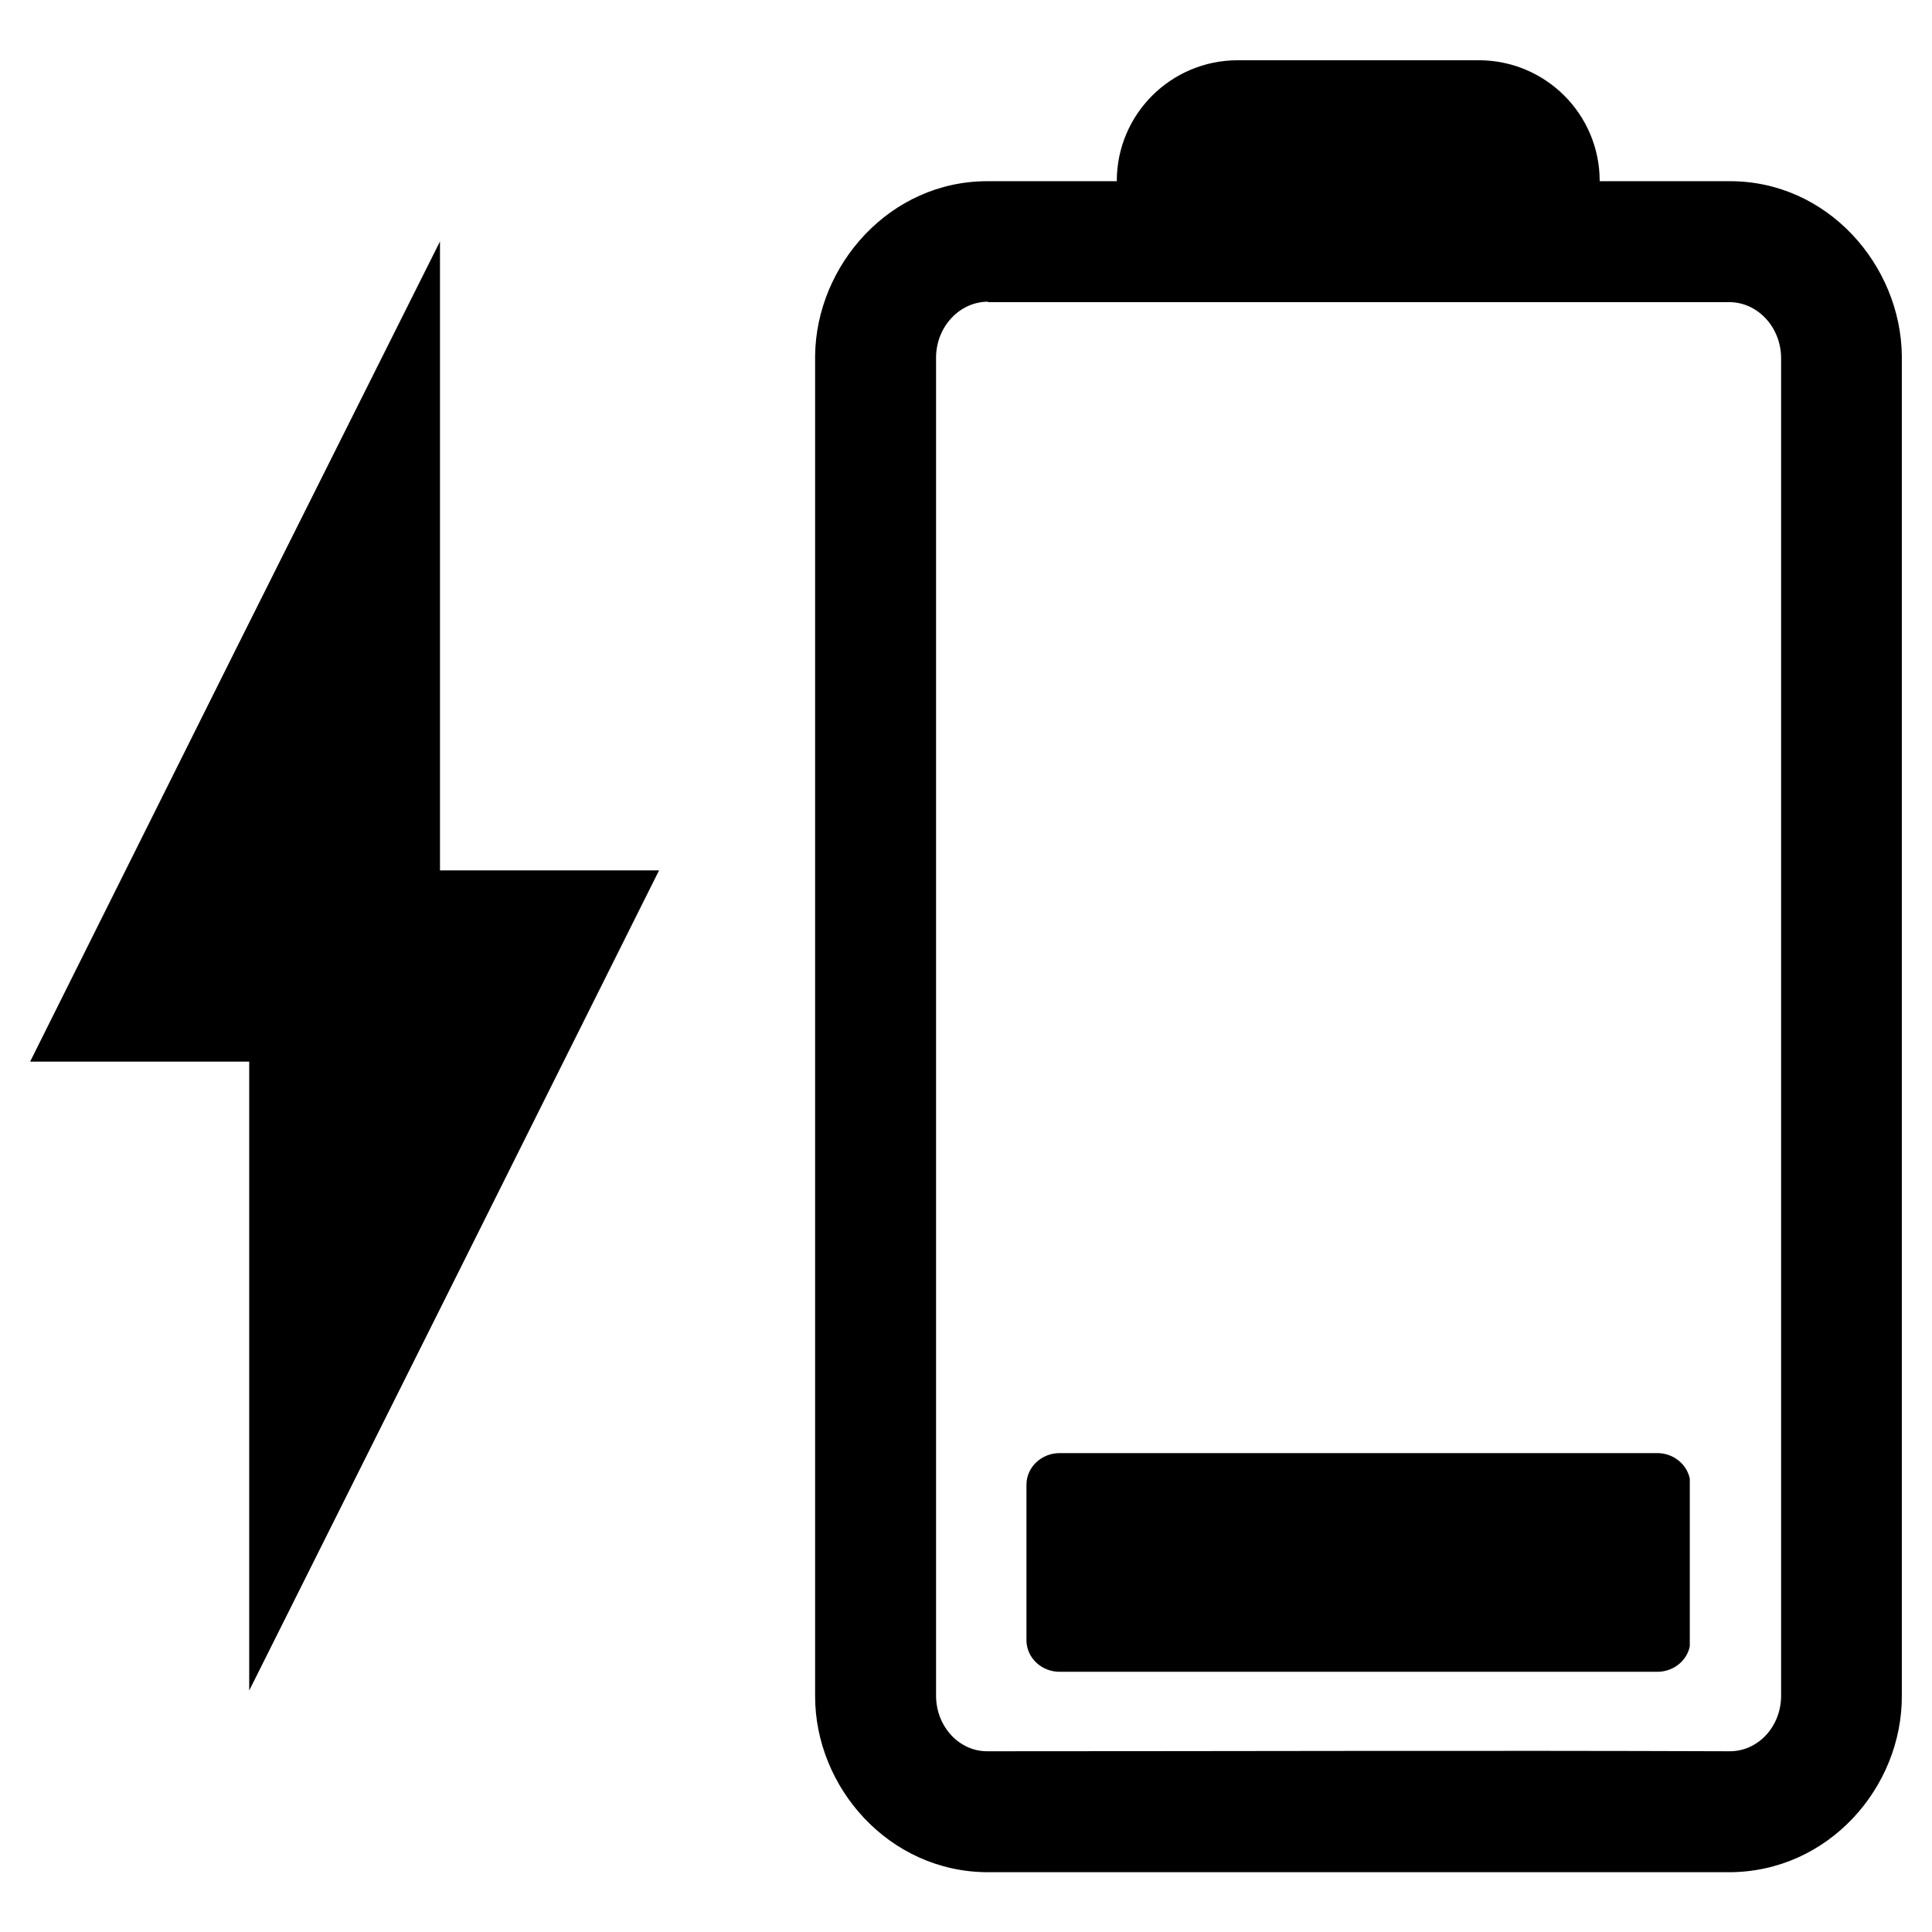
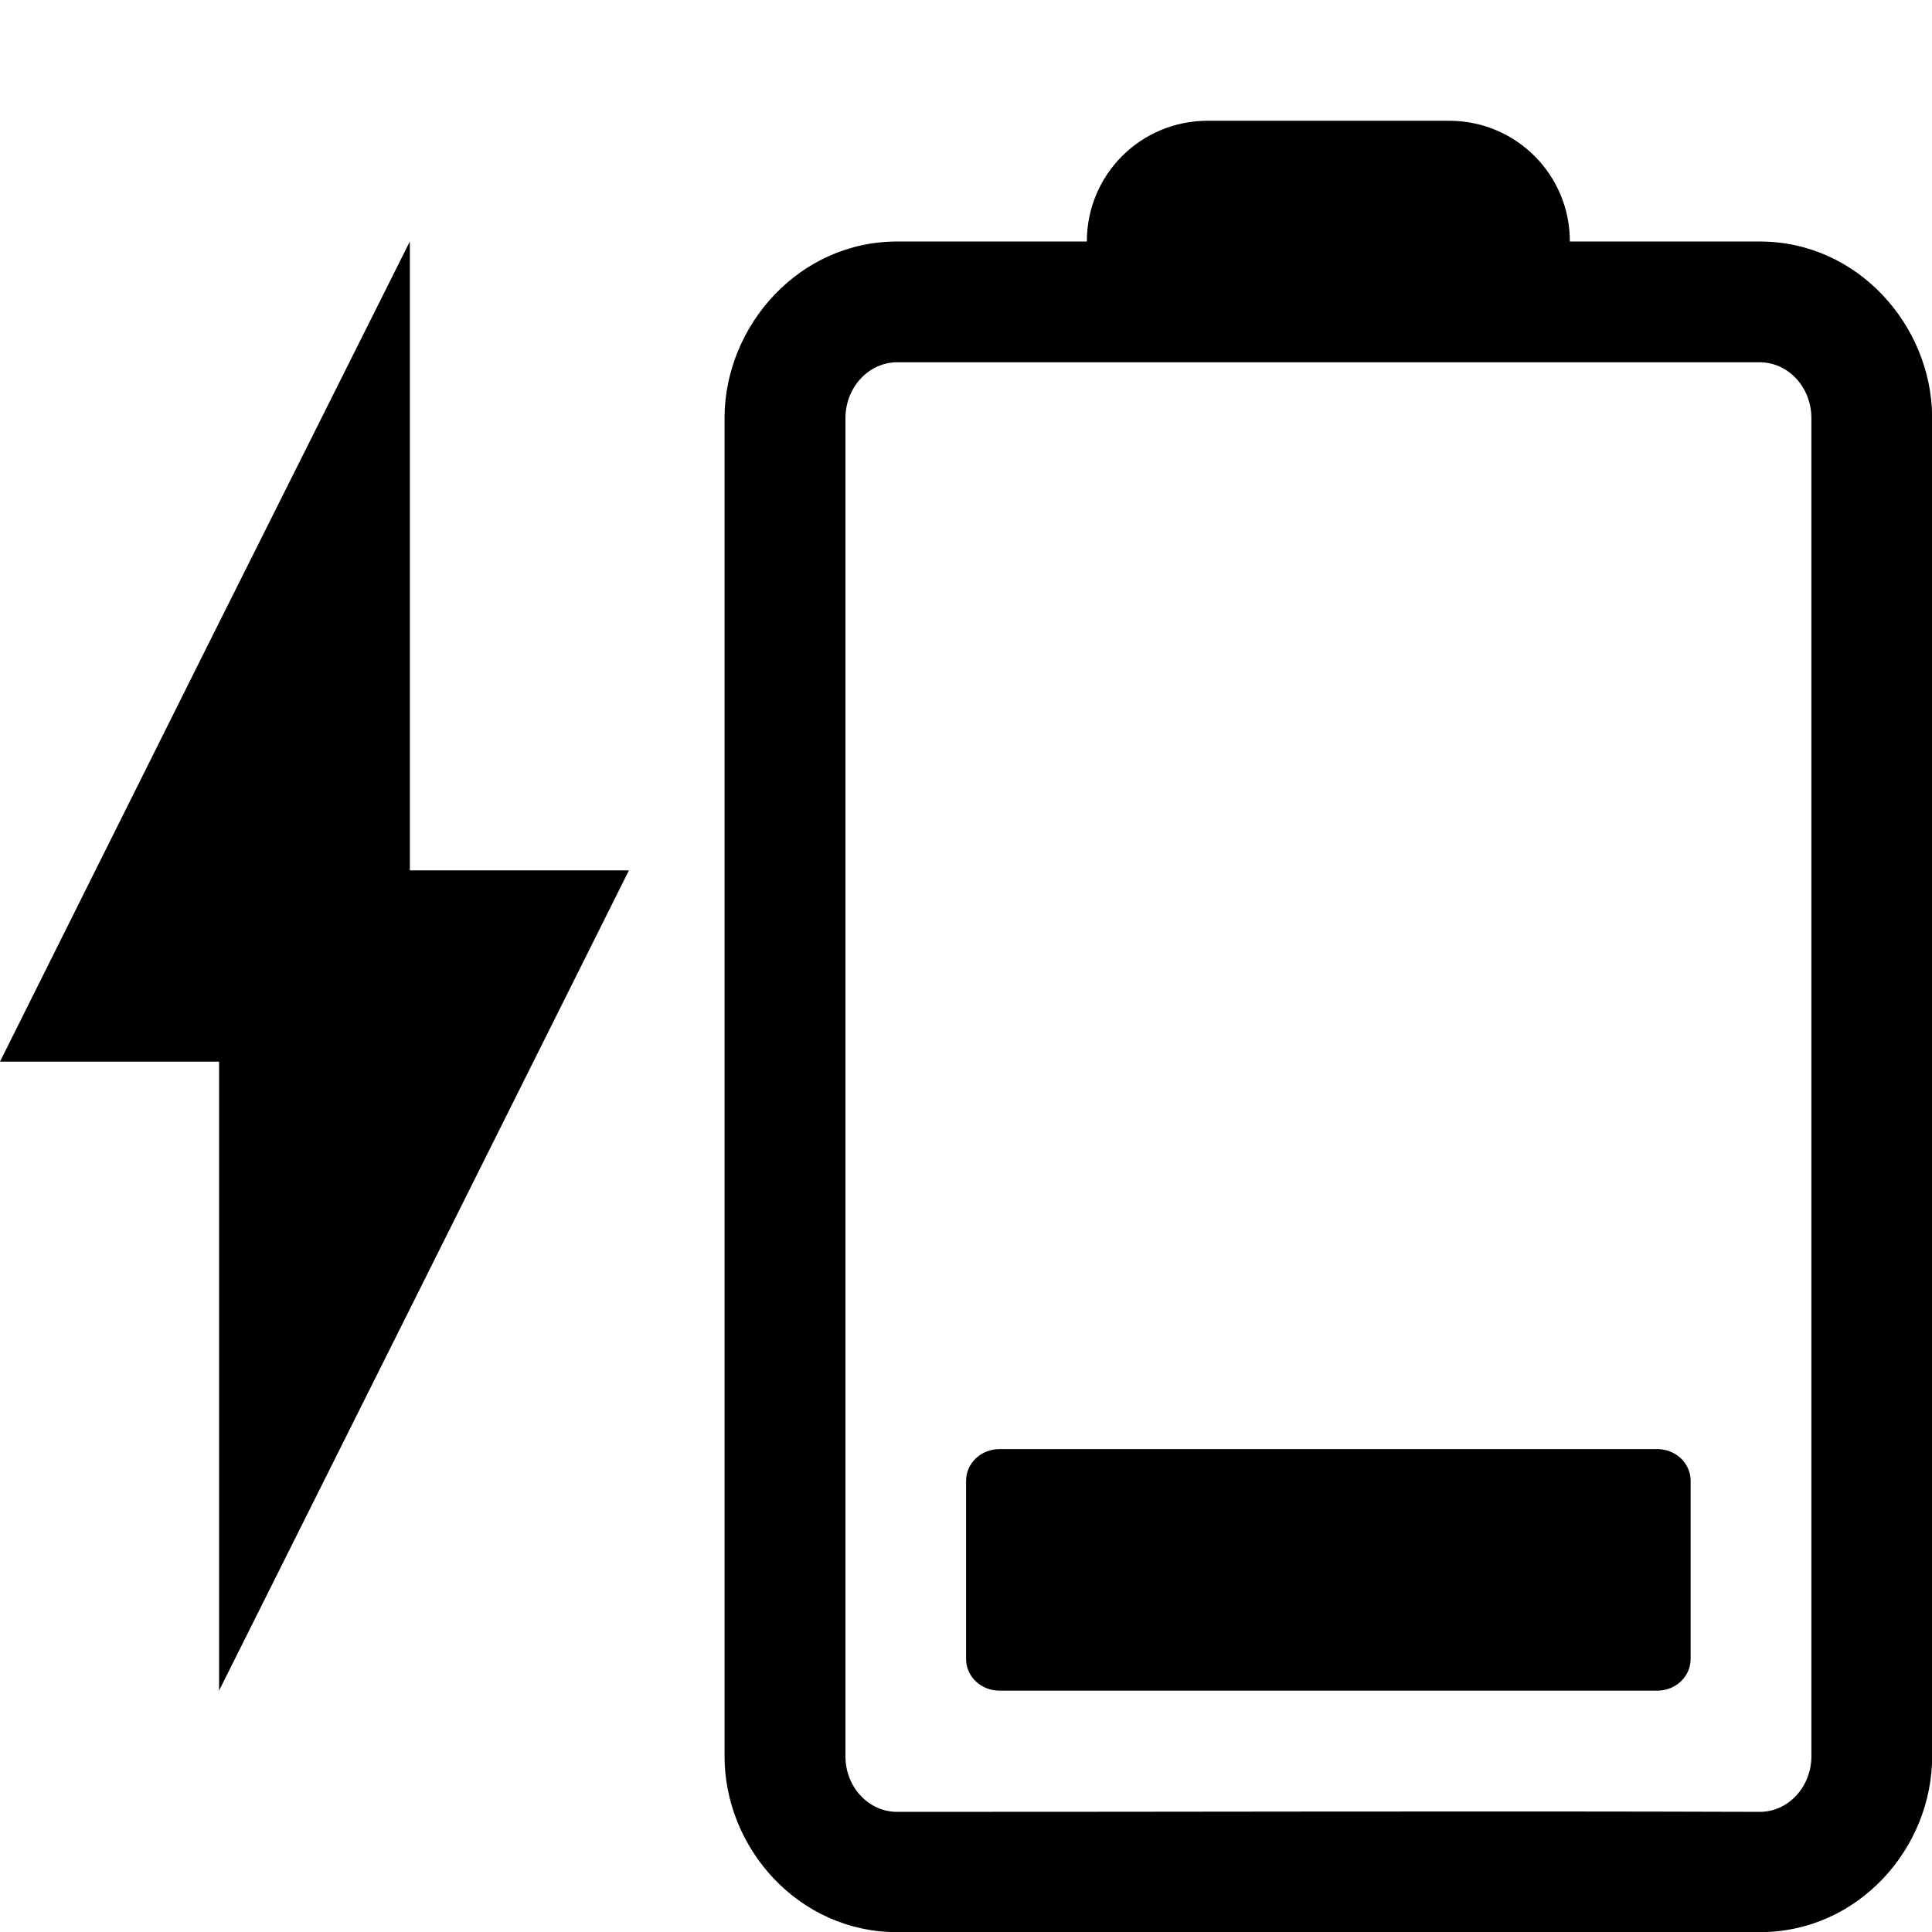
<svg xmlns="http://www.w3.org/2000/svg" id="svg8" version="1.1" viewBox="0 0 4.233 4.233" height="16" width="16">
  <defs id="defs2" />
  <g id="g1156" style="display:inline">
-     <g id="g865">
-       <g id="g846" transform="translate(0.8598958)">
-         <path id="path844" style="color:#000000;font-style:normal;font-variant:normal;font-weight:normal;font-stretch:normal;font-size:medium;line-height:normal;font-family:sans-serif;font-variant-ligatures:normal;font-variant-position:normal;font-variant-caps:normal;font-variant-numeric:normal;font-variant-alternates:normal;font-variant-east-asian:normal;font-feature-settings:normal;font-variation-settings:normal;text-indent:0;text-align:start;text-decoration:none;text-decoration-line:none;text-decoration-style:solid;text-decoration-color:#000000;letter-spacing:normal;word-spacing:normal;text-transform:none;writing-mode:lr-tb;direction:ltr;text-orientation:mixed;dominant-baseline:auto;baseline-shift:baseline;text-anchor:start;white-space:normal;shape-padding:0;shape-margin:0;inline-size:0;clip-rule:nonzero;display:inline;overflow:visible;visibility:visible;isolation:auto;mix-blend-mode:normal;color-interpolation:sRGB;color-interpolation-filters:linearRGB;solid-color:#000000;solid-opacity:1;vector-effect:none;fill:#000000;fill-opacity:1;fill-rule:nonzero;stroke:none;stroke-width:4.058;stroke-linecap:round;stroke-linejoin:round;stroke-miterlimit:4;stroke-dasharray:none;stroke-dashoffset:0;stroke-opacity:1;paint-order:stroke markers fill;color-rendering:auto;image-rendering:auto;shape-rendering:auto;text-rendering:auto;enable-background:accumulate;stop-color:#000000" d="M 5.527,12.033 C 5.375,12.032 5.25,12.149 5.25,12.295 c 0,0.432 0,0.863 0,1.295 0.005,0.143 0.128,0.255 0.277,0.254 h 4.945 c 0.132,9.59e-4 0.246,-0.088 0.271,-0.211 0,-0.463 0,-0.926 0,-1.389 -0.026,-0.123 -0.14,-0.212 -0.271,-0.211 z" transform="scale(0.2645833)" />
-         <g id="g851">
-           <path id="path889" style="color:#000000;font-style:normal;font-variant:normal;font-weight:normal;font-stretch:normal;font-size:medium;line-height:normal;font-family:sans-serif;font-variant-ligatures:normal;font-variant-position:normal;font-variant-caps:normal;font-variant-numeric:normal;font-variant-alternates:normal;font-variant-east-asian:normal;font-feature-settings:normal;font-variation-settings:normal;text-indent:0;text-align:start;text-decoration:none;text-decoration-line:none;text-decoration-style:solid;text-decoration-color:#000000;letter-spacing:normal;word-spacing:normal;text-transform:none;writing-mode:lr-tb;direction:ltr;text-orientation:mixed;dominant-baseline:auto;baseline-shift:baseline;text-anchor:start;white-space:normal;shape-padding:0;shape-margin:0;inline-size:0;clip-rule:nonzero;display:inline;overflow:visible;visibility:visible;isolation:auto;mix-blend-mode:normal;color-interpolation:sRGB;color-interpolation-filters:linearRGB;solid-color:#000000;solid-opacity:1;vector-effect:none;fill:#000000;fill-opacity:1;fill-rule:nonzero;stroke:none;stroke-width:1;stroke-linecap:round;stroke-linejoin:round;stroke-miterlimit:4;stroke-dasharray:none;stroke-dashoffset:0;stroke-opacity:1;paint-order:stroke markers fill;color-rendering:auto;image-rendering:auto;shape-rendering:auto;text-rendering:auto;enable-background:accumulate;stop-color:#000000" d="M 1.305,0.397 C 1.09,0.396 0.928,0.581 0.926,0.78 c -2.7e-6,6.8791e-4 -2.7e-6,0.001 0,0.002 V 3.715 c -7.144e-4,0.201 0.162,0.387 0.379,0.387 0.541,0 1.082,0 1.623,0 C 3.146,4.102 3.308,3.916 3.307,3.715 V 0.782 c 2.7e-6,-6.8791e-4 2.7e-6,-0.001 0,-0.002 C 3.305,0.581 3.144,0.396 2.929,0.397 c -0.541,0 -1.082,0 -1.623,0 z m -5.16e-4,0.265 c 0.541,0 1.083,0 1.624,0 0.062,-2.6003e-4 0.113,0.054 0.114,0.121 V 3.715 c 2.402e-4,0.068 -0.051,0.123 -0.114,0.122 -0.542,-0.002 -1.082,0 -1.624,0 C 1.242,3.838 1.191,3.783 1.191,3.715 V 0.782 C 1.192,0.715 1.243,0.661 1.305,0.661 Z" />
-           <rect style="opacity:1;fill:#000000;stroke:none;stroke-width:0.544;stroke-linecap:round;stroke-linejoin:round;stroke-miterlimit:4;stroke-dasharray:none;paint-order:normal" id="rect832" width="1.058" height="0.529" x="1.587" y="0.132" ry="0.265" />
-         </g>
+     <g id="g847">
+       <g id="g838" transform="translate(0.7937524)">
+         <path id="path898" style="color:#000000;font-style:normal;font-variant:normal;font-weight:normal;font-stretch:normal;font-size:medium;line-height:normal;font-family:sans-serif;font-variant-ligatures:normal;font-variant-position:normal;font-variant-caps:normal;font-variant-numeric:normal;font-variant-alternates:normal;font-variant-east-asian:normal;font-feature-settings:normal;font-variation-settings:normal;text-indent:0;text-align:start;text-decoration:none;text-decoration-line:none;text-decoration-style:solid;text-decoration-color:#000000;letter-spacing:normal;word-spacing:normal;text-transform:none;writing-mode:lr-tb;direction:ltr;text-orientation:mixed;dominant-baseline:auto;baseline-shift:baseline;text-anchor:start;white-space:normal;shape-padding:0;shape-margin:0;inline-size:0;clip-rule:nonzero;display:inline;overflow:visible;visibility:visible;isolation:auto;mix-blend-mode:normal;color-interpolation:sRGB;color-interpolation-filters:linearRGB;solid-color:#000000;solid-opacity:1;vector-effect:none;fill:#000000;fill-opacity:1;fill-rule:nonzero;stroke:none;stroke-width:4.058;stroke-linecap:round;stroke-linejoin:round;stroke-miterlimit:4;stroke-dasharray:none;stroke-dashoffset:0;stroke-opacity:1;paint-order:stroke markers fill;color-rendering:auto;image-rendering:auto;shape-rendering:auto;text-rendering:auto;enable-background:accumulate;stop-color:#000000" d="M 5.277,12 C 5.125,11.999 5,12.116 5,12.262 5,12.754 5,13.246 5,13.738 5,13.884 5.125,14.001 5.277,14 H 10.723 C 10.875,14.001 11,13.884 11,13.738 11,13.246 11,12.754 11,12.262 11,12.116 10.875,11.999 10.723,12 Z" transform="scale(0.2645833)" />
+         <path id="path866" style="color:#000000;font-style:normal;font-variant:normal;font-weight:normal;font-stretch:normal;font-size:medium;line-height:normal;font-family:sans-serif;font-variant-ligatures:normal;font-variant-position:normal;font-variant-caps:normal;font-variant-numeric:normal;font-variant-alternates:normal;font-variant-east-asian:normal;font-feature-settings:normal;font-variation-settings:normal;text-indent:0;text-align:start;text-decoration:none;text-decoration-line:none;text-decoration-style:solid;text-decoration-color:#000000;letter-spacing:normal;word-spacing:normal;text-transform:none;writing-mode:lr-tb;direction:ltr;text-orientation:mixed;dominant-baseline:auto;baseline-shift:baseline;text-anchor:start;white-space:normal;shape-padding:0;shape-margin:0;inline-size:0;clip-rule:nonzero;display:inline;overflow:visible;visibility:visible;isolation:auto;mix-blend-mode:normal;color-interpolation:sRGB;color-interpolation-filters:linearRGB;solid-color:#000000;solid-opacity:1;vector-effect:none;fill:#000000;fill-opacity:1;fill-rule:nonzero;stroke:none;stroke-width:3.78;stroke-linecap:round;stroke-linejoin:round;stroke-miterlimit:4;stroke-dasharray:none;stroke-dashoffset:0;stroke-opacity:1;paint-order:stroke markers fill;color-rendering:auto;image-rendering:auto;shape-rendering:auto;text-rendering:auto;enable-background:accumulate;stop-color:#000000" d="M 7,1 C 6.446,1 6,1.446 6,2 H 4.434 C 3.619,1.997 3.008,2.694 3,3.447 c -1.02e-5,0.003 -1.02e-5,0.005 0,0.008 V 4 14.539 C 2.997,15.3 3.611,16.003 4.434,16 H 11.568 C 12.391,16.003 13.003,15.3 13,14.539 V 3.455 c 10e-6,-0.003 10e-6,-0.005 0,-0.008 C 12.992,2.694 12.383,1.997 11.568,2 H 10 C 10,1.446 9.554,1 9,1 Z M 4.432,3 H 11.57 C 11.806,2.999 11.997,3.203 12,3.457 V 14.541 c 9.08e-4,0.256 -0.192,0.464 -0.43,0.463 -2.32,-0.008 -4.818,7.25e-4 -7.139,0 -0.238,9.8e-4 -0.431,-0.206 -0.43,-0.463 V 3.457 C 4.005,3.203 4.196,2.999 4.432,3 Z" transform="scale(0.2645833)" />
      </g>
-       <path id="path834" style="opacity:1;fill:#000000;stroke-width:0.285;stroke-linecap:round;stroke-linejoin:round;paint-order:stroke markers fill" d="M 0.964,0.529 0.515,1.426 0.066,2.326 H 0.546 V 3.704 L 0.995,2.806 1.444,1.907 H 0.964 Z" />
+       <path id="path834" style="display:inline;fill:#000000;stroke-width:0.285;stroke-linecap:round;stroke-linejoin:round;paint-order:stroke markers fill" d="M 0.898,0.529 0.449,1.426 0,2.326 H 0.48 V 3.704 L 0.929,2.806 1.378,1.907 H 0.898 Z" />
    </g>
  </g>
</svg>
